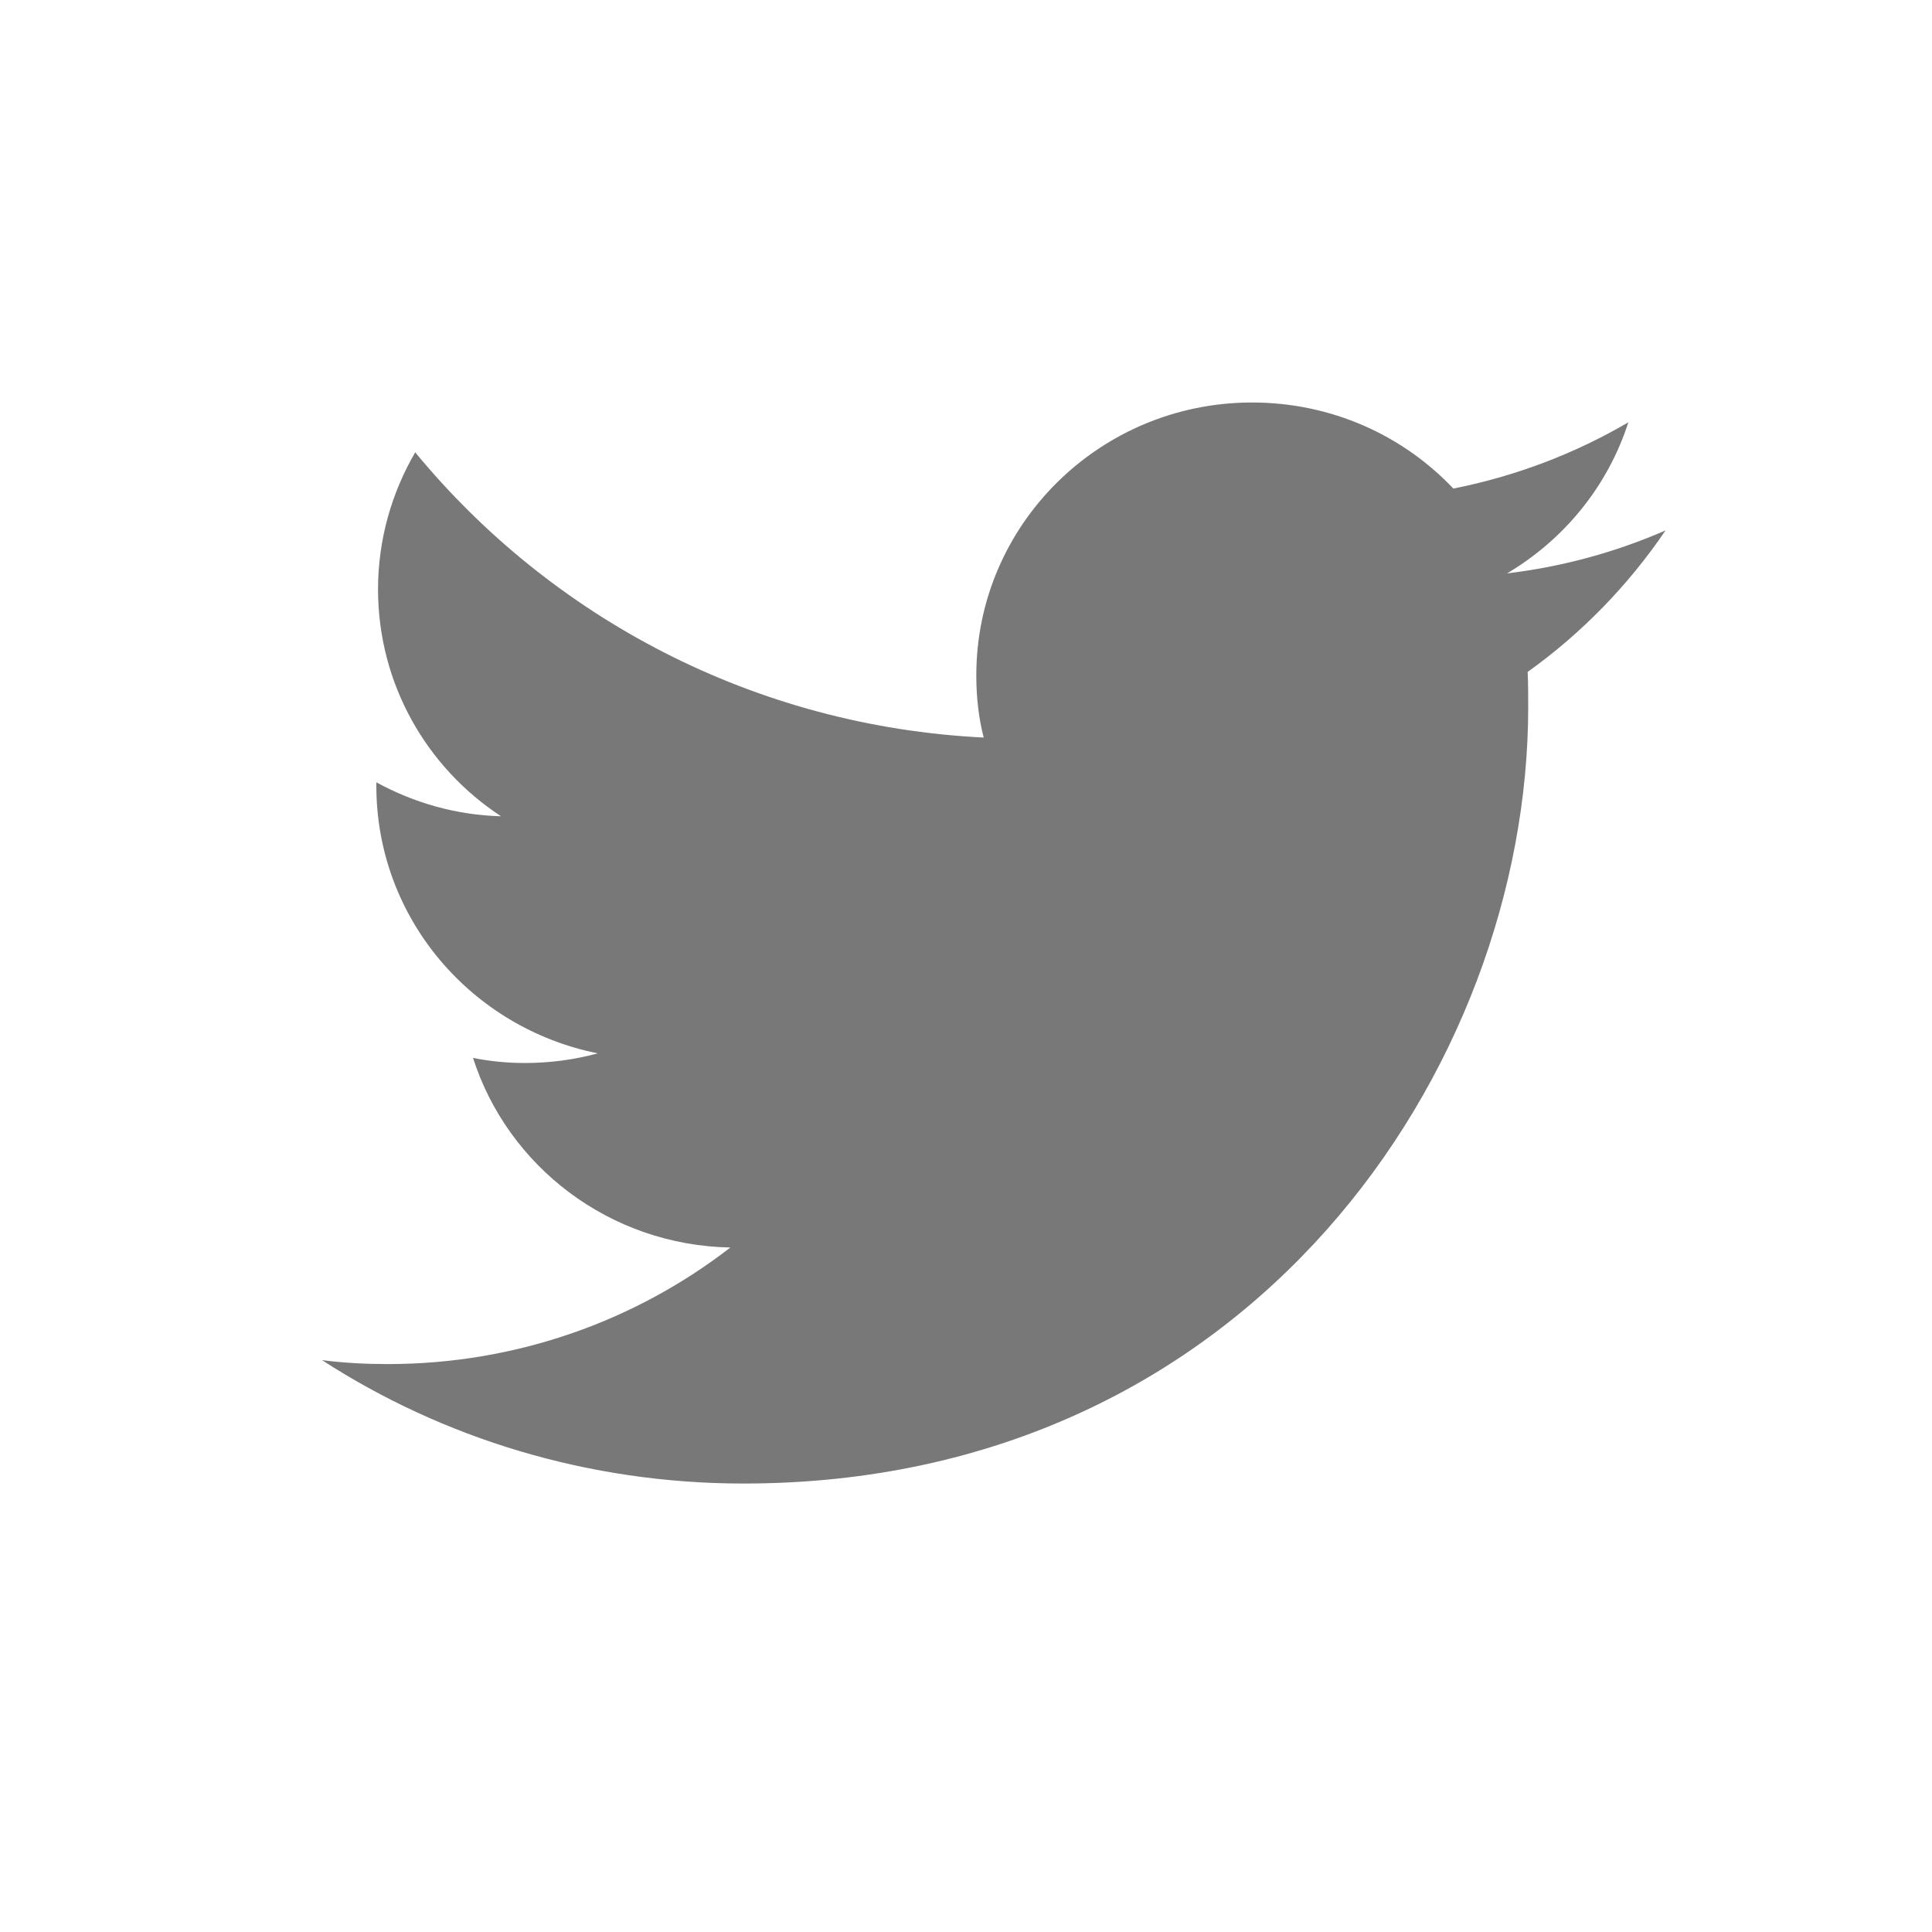
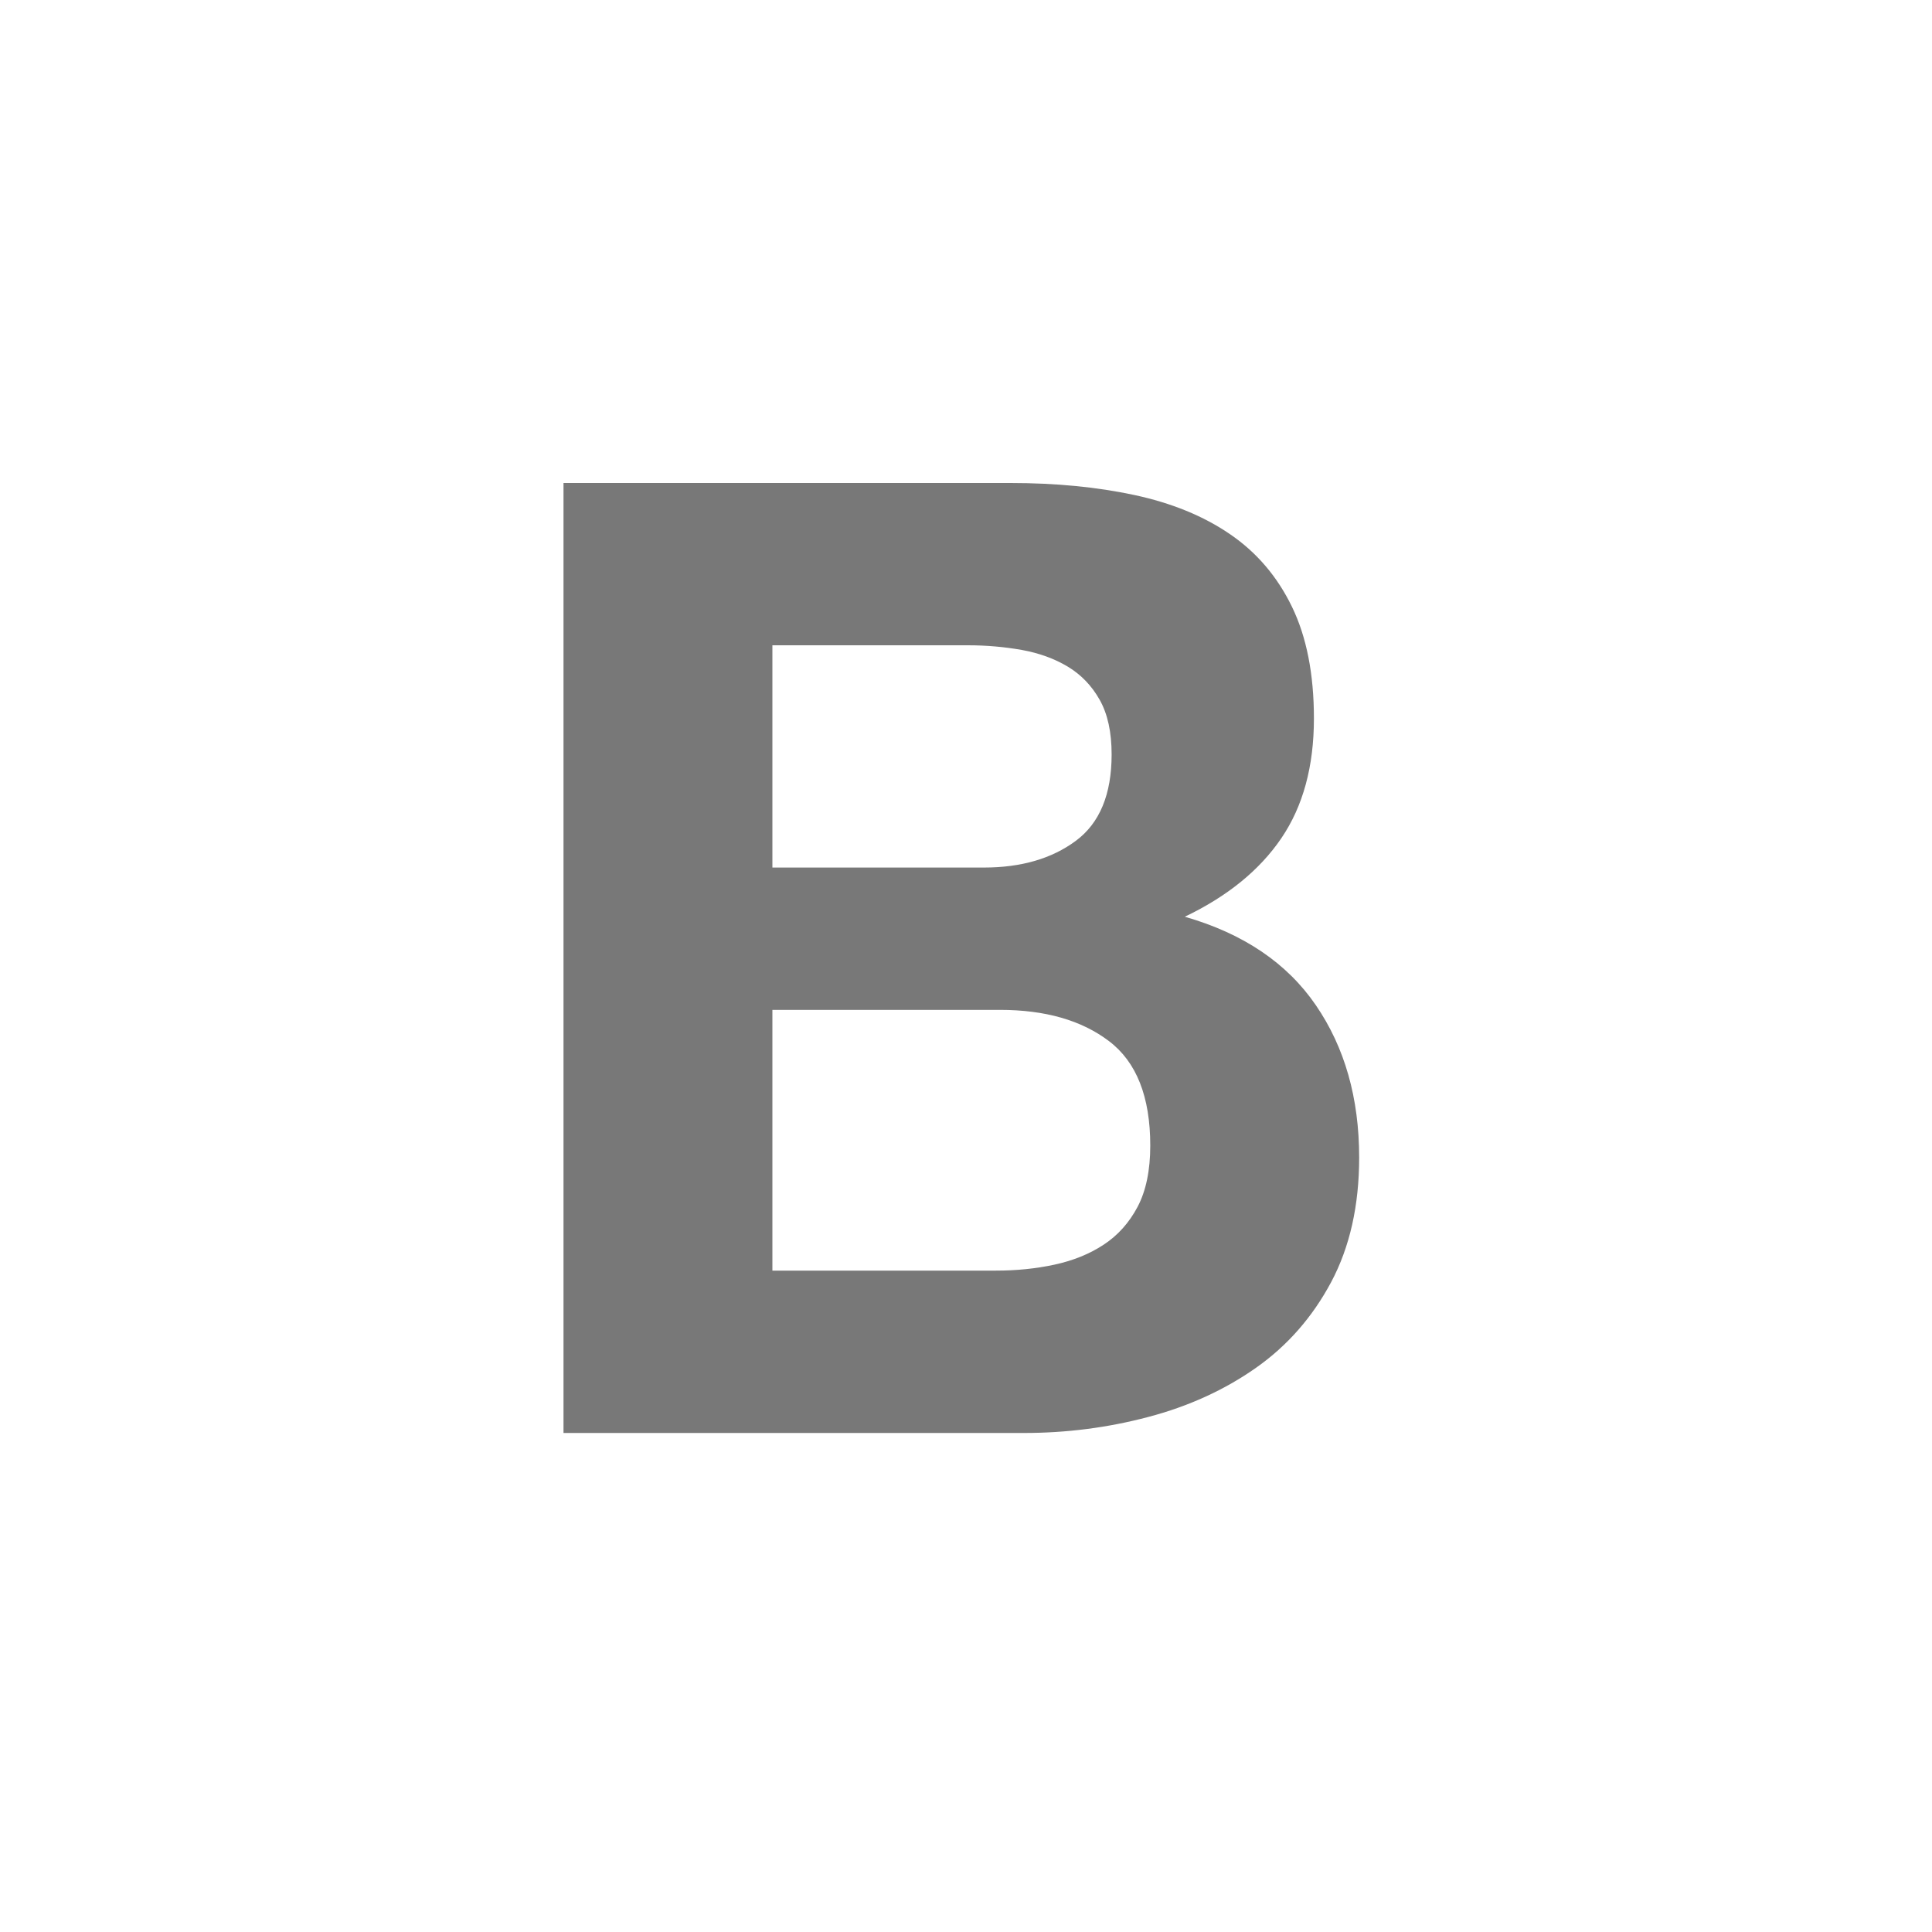
<svg xmlns="http://www.w3.org/2000/svg" width="24px" height="24px" viewBox="0 0 24 24" version="1.1">
  <g id="Page-1" stroke="none" stroke-width="1" fill="none" fill-rule="evenodd">
-     <g id="ic_f_twitter_24">
-       <rect id="Rectangle-9-Copy-2" fill-opacity="0" fill="#F5F5F5" x="0" y="0" width="24" height="24" />
-       <path d="M9.236,18.429 C15.538,18.429 18.984,13.261 18.984,8.783 C18.984,8.635 18.984,8.487 18.977,8.347 C19.645,7.869 20.228,7.271 20.69,6.589 C20.079,6.856 19.418,7.039 18.721,7.123 C19.432,6.701 19.972,6.041 20.228,5.246 C19.567,5.633 18.835,5.914 18.054,6.069 C17.428,5.408 16.54,5 15.553,5 C13.663,5 12.128,6.519 12.128,8.389 C12.128,8.656 12.156,8.916 12.22,9.162 C9.371,9.022 6.849,7.672 5.158,5.619 C4.867,6.118 4.696,6.701 4.696,7.32 C4.696,8.494 5.3,9.535 6.224,10.14 C5.663,10.125 5.137,9.971 4.675,9.718 C4.675,9.732 4.675,9.746 4.675,9.76 C4.675,11.405 5.854,12.769 7.425,13.085 C7.14,13.163 6.835,13.205 6.522,13.205 C6.302,13.205 6.089,13.184 5.876,13.142 C6.309,14.492 7.574,15.469 9.073,15.497 C7.901,16.404 6.423,16.945 4.817,16.945 C4.54,16.945 4.27,16.931 4,16.896 C5.499,17.866 7.304,18.429 9.236,18.429" id="Path" fill="#787878" fill-rule="nonzero" />
+     <g id="Group-13" transform="translate(-128, 0)">
+       <g id="ic_f_naverblog_24" transform="translate(128, 0)">
+         <rect id="Rectangle-9-Copy-2" fill-opacity="0" fill="#F5F5F5" x="0" y="0" width="24" height="24" />
+         <path d="M12.719,17.801 C13.248,17.801 13.763,17.735 14.264,17.602 C14.765,17.47 15.212,17.266 15.603,16.991 C15.994,16.716 16.305,16.36 16.537,15.925 C16.768,15.49 16.884,14.975 16.884,14.38 C16.884,13.641 16.705,13.011 16.346,12.487 C15.988,11.964 15.446,11.597 14.718,11.388 C15.247,11.135 15.647,10.81 15.917,10.413 C16.187,10.016 16.322,9.52 16.322,8.925 C16.322,8.374 16.231,7.912 16.049,7.537 C15.867,7.162 15.611,6.862 15.28,6.636 C14.95,6.41 14.553,6.248 14.09,6.149 C13.628,6.05 13.115,6 12.553,6 L7,6 L7,17.801 L12.719,17.801 Z M12.223,10.777 L9.595,10.777 L9.595,8.016 L12.024,8.016 C12.256,8.016 12.479,8.036 12.694,8.074 C12.909,8.113 13.099,8.182 13.264,8.281 C13.429,8.38 13.562,8.518 13.661,8.694 C13.76,8.87 13.809,9.096 13.809,9.372 C13.809,9.867 13.661,10.226 13.363,10.446 C13.066,10.666 12.686,10.777 12.223,10.777 Z M12.372,15.784 L9.595,15.784 L9.595,12.545 L12.421,12.545 C12.983,12.545 13.435,12.674 13.776,12.933 C14.118,13.192 14.289,13.625 14.289,14.231 C14.289,14.539 14.236,14.793 14.132,14.991 C14.027,15.189 13.887,15.346 13.71,15.462 C13.534,15.578 13.33,15.66 13.099,15.71 C12.867,15.76 12.625,15.784 12.372,15.784 Z" id="B" fill="#787878" fill-rule="nonzero" />
+       </g>
    </g>
  </g>
</svg>
